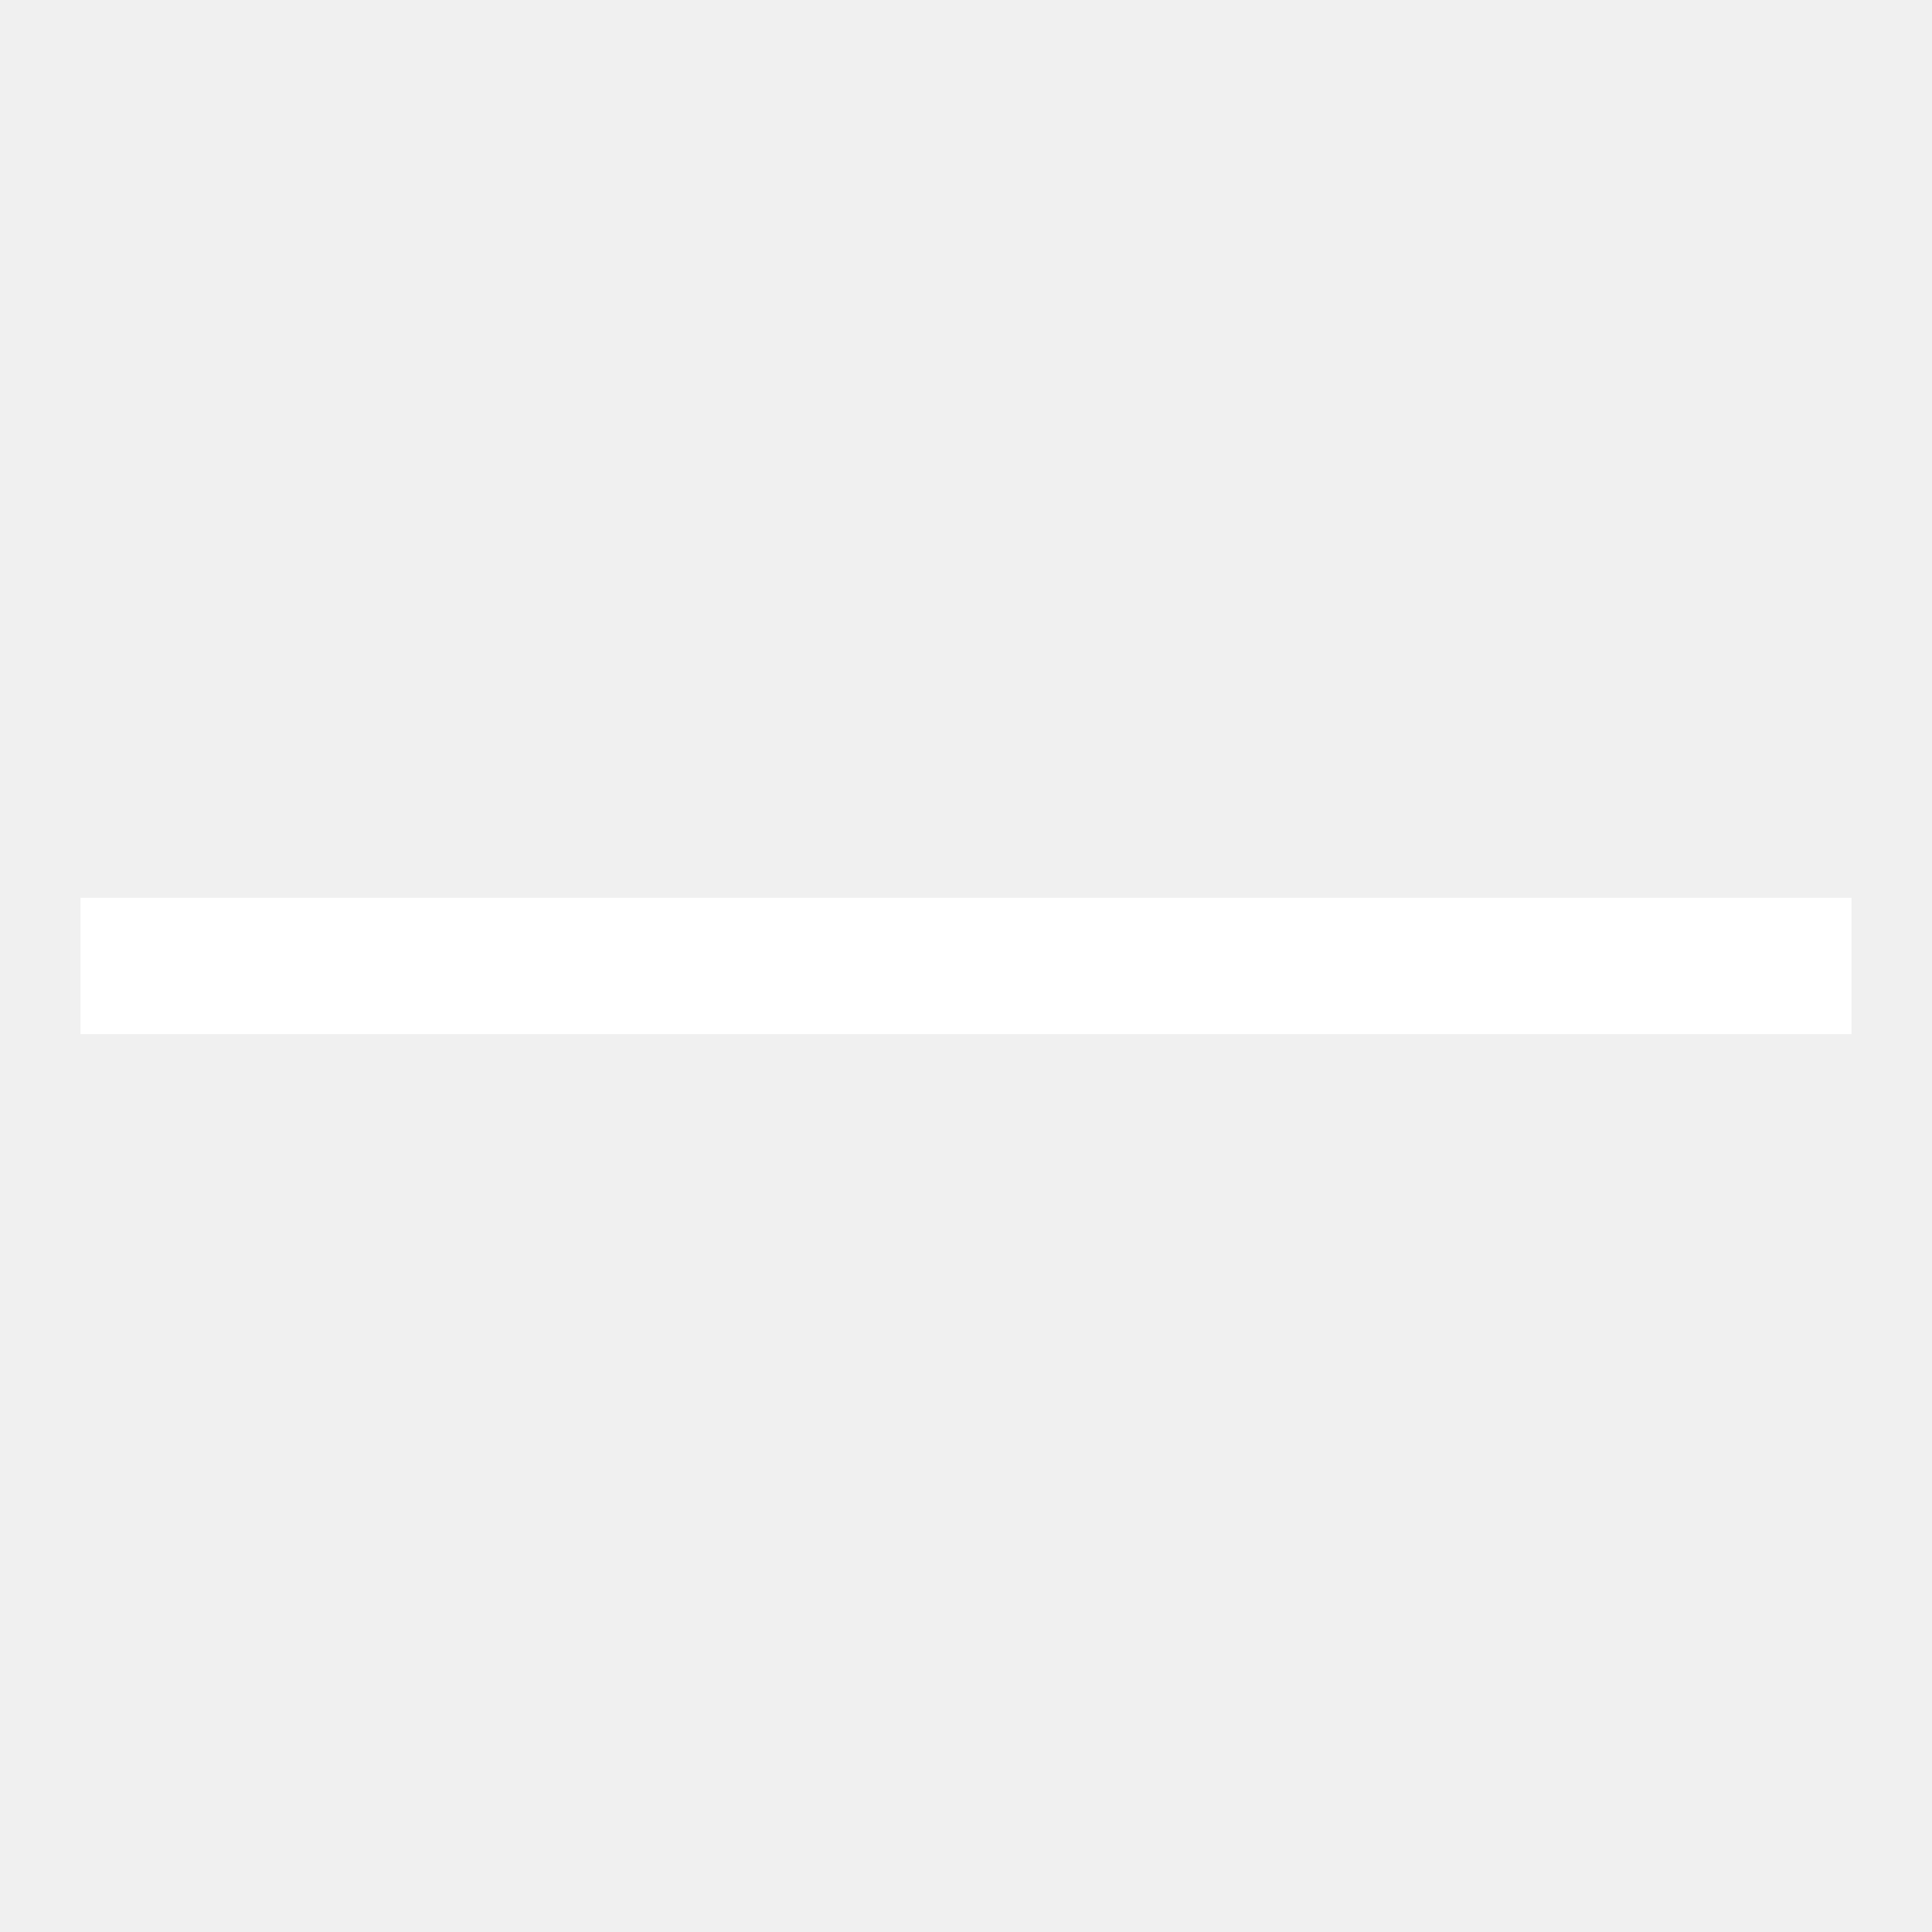
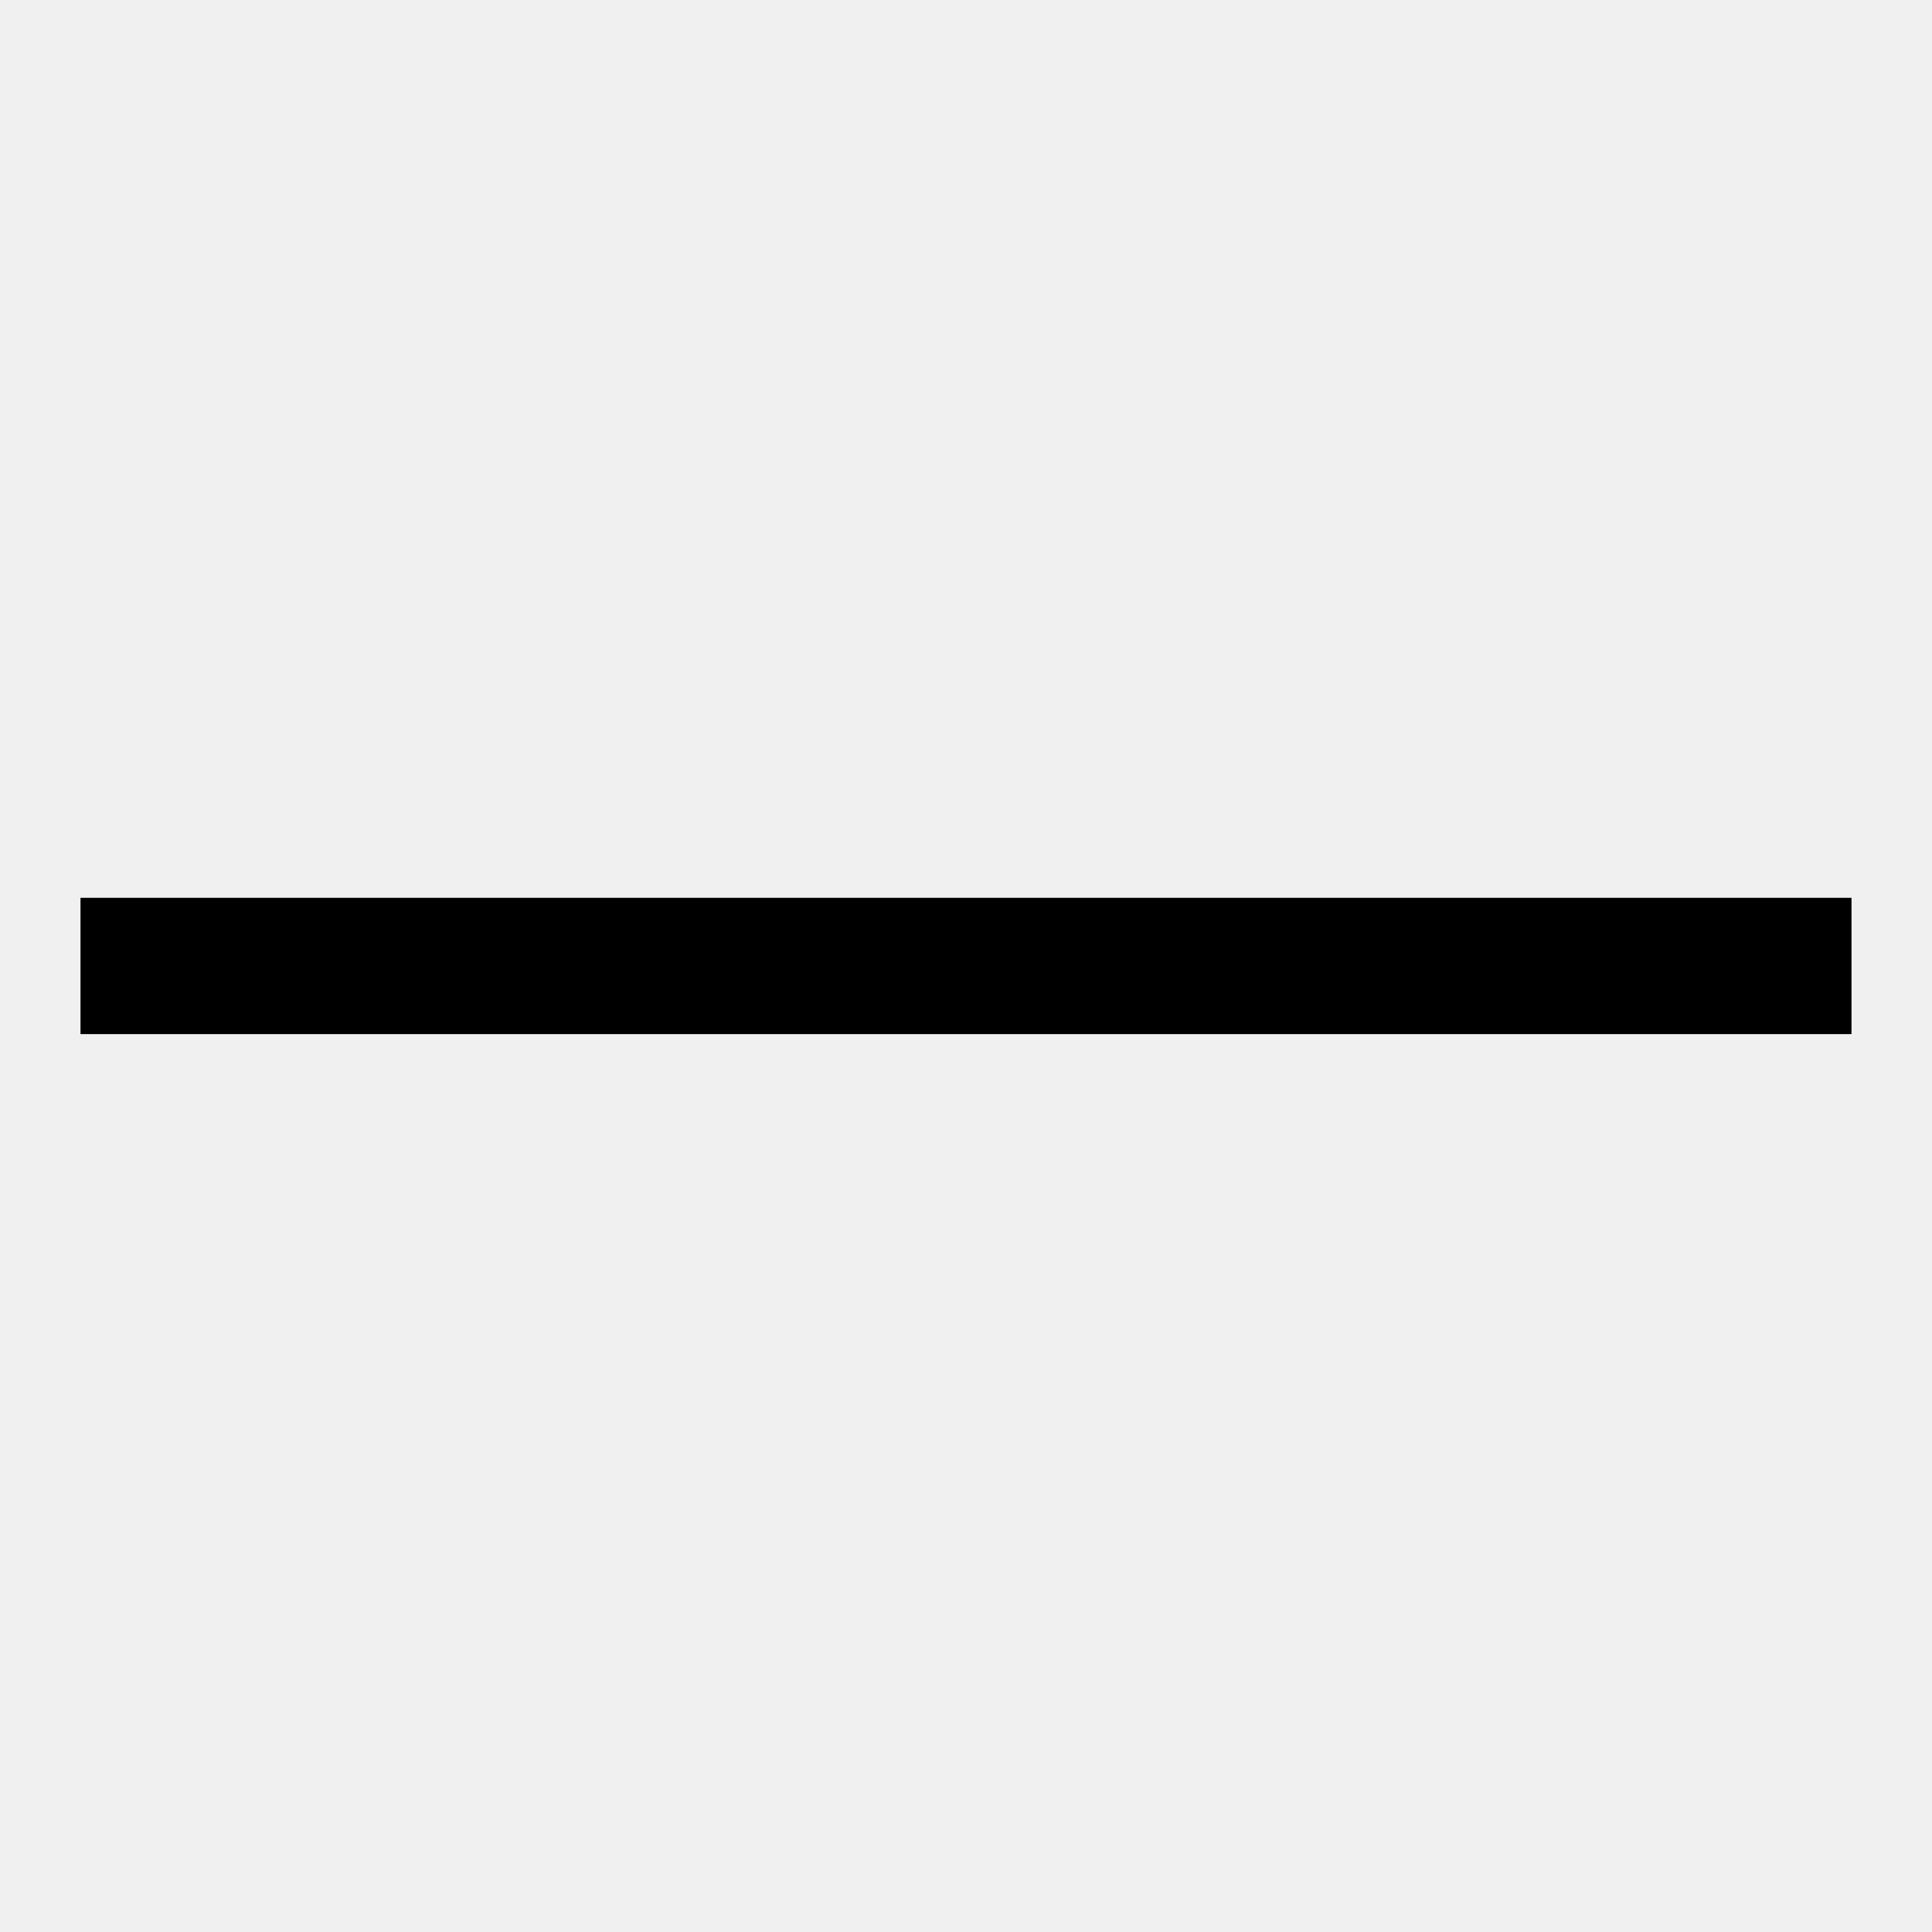
<svg xmlns="http://www.w3.org/2000/svg" width="24" height="24" viewBox="0 0 24 24" fill="none">
-   <path d="M1 12.846V11.153H11.154L12.846 11.153L23 11.153V12.846H12.846L11.154 12.846L1 12.846Z" fill="white" />
+   <path d="M1 12.846V11.153H11.154L12.846 11.153L23 11.153V12.846H12.846L11.154 12.846L1 12.846Z" fill="currentColor" />
</svg>
